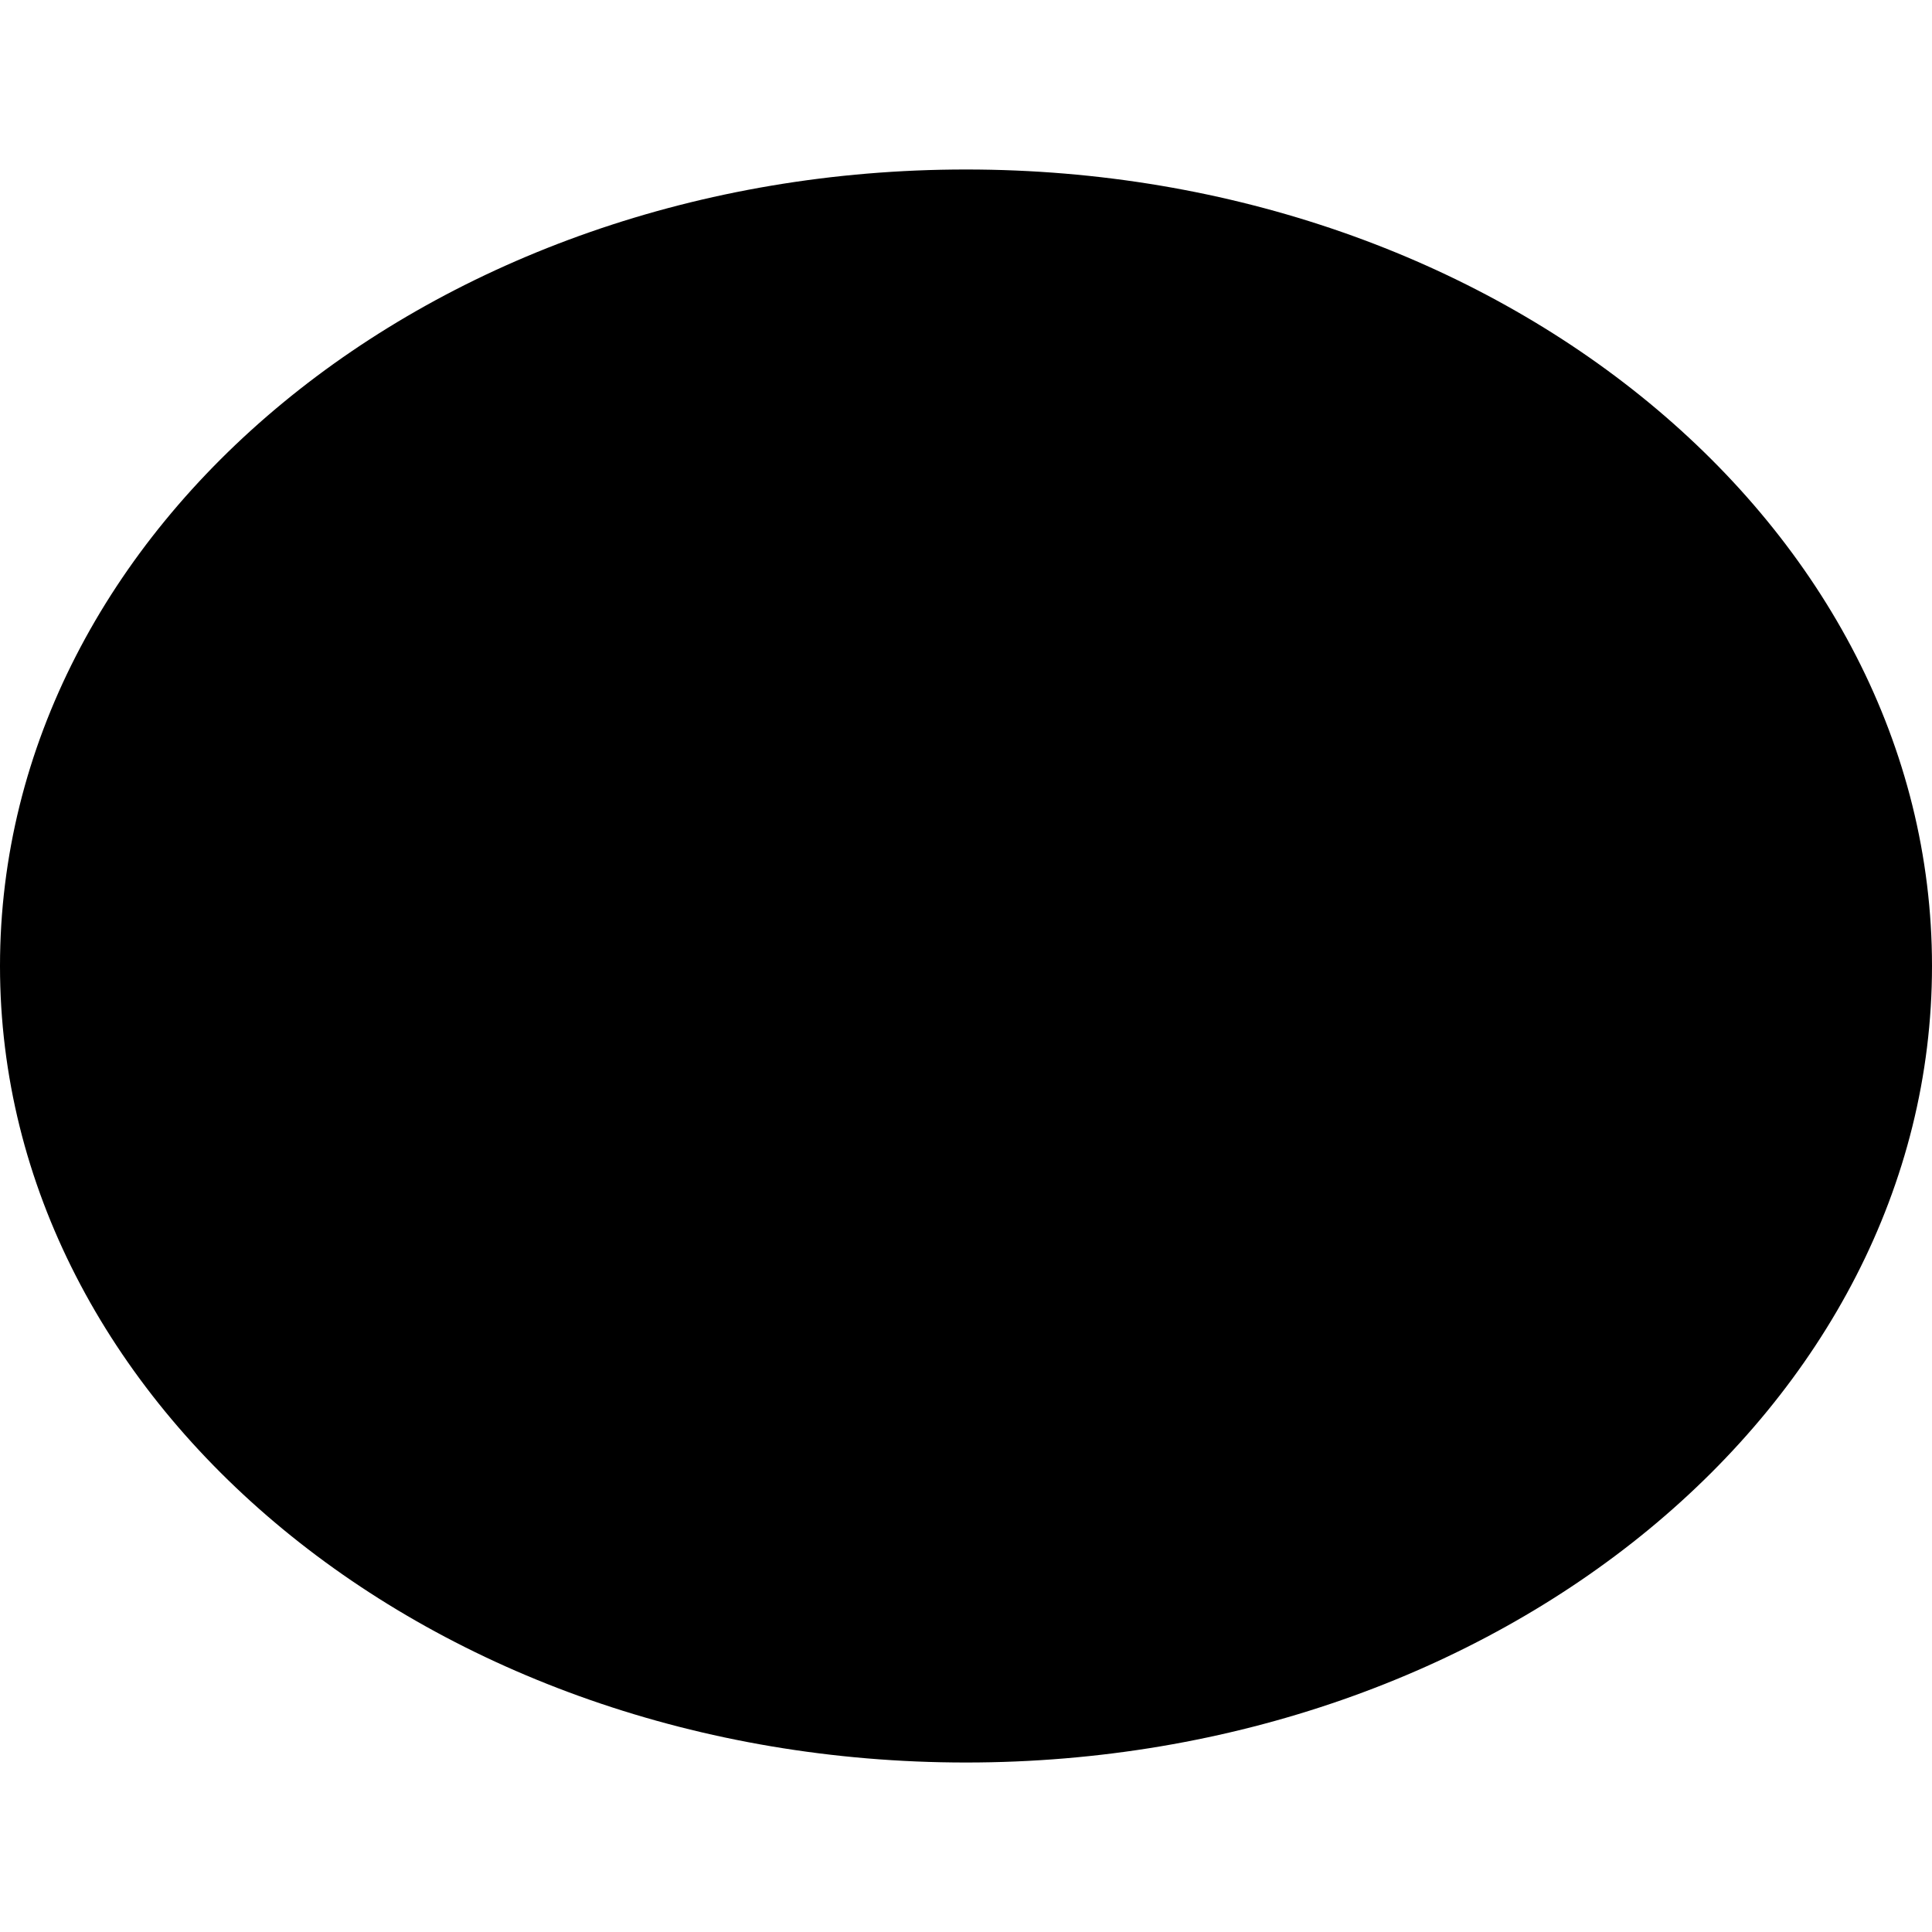
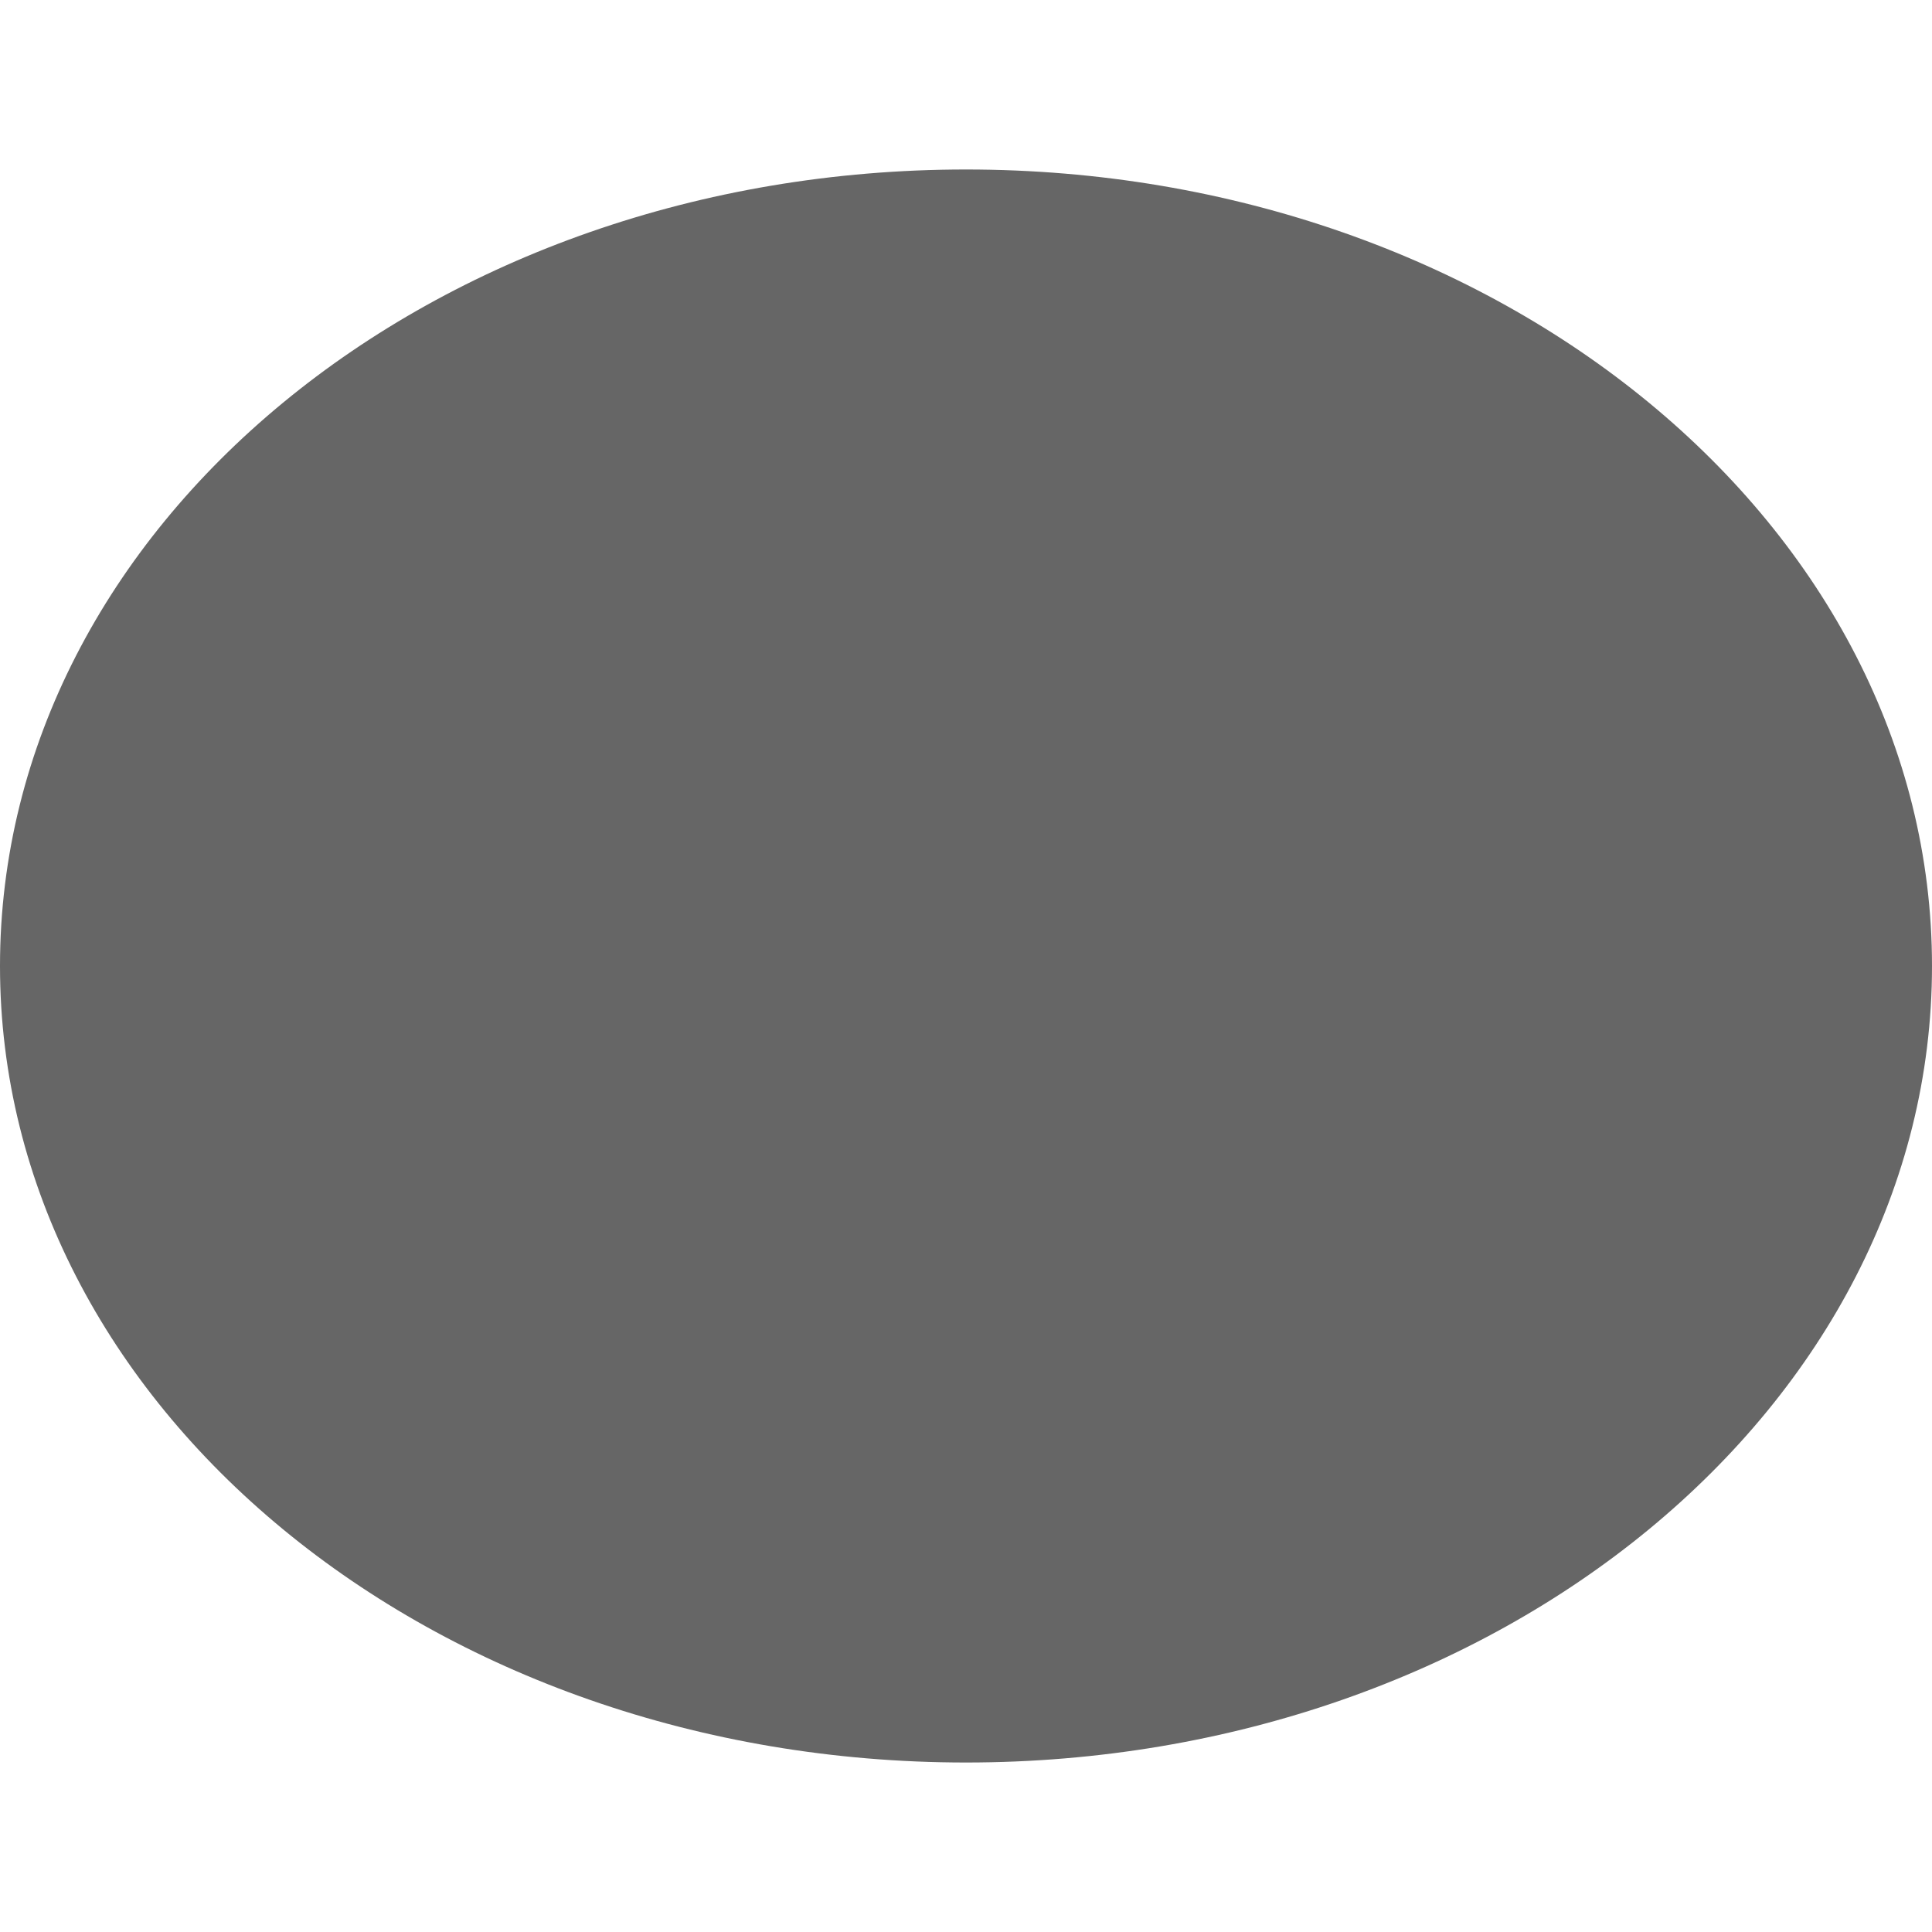
<svg xmlns="http://www.w3.org/2000/svg" viewBox="0 0 308.34 254.24" width="1em" height="1em">
  <defs>
-     <style>.cls-1{fill:currentColor;}</style>
+     <style>.cls-1{fill:#666666;}</style>
  </defs>
  <g id="Layer_2" data-name="Layer 2">
    <g id="Layer_1-2" data-name="Layer 1">
      <ellipse class="cls-1" cx="154.17" cy="127.12" rx="154.17" ry="127.12" />
    </g>
  </g>
</svg>
